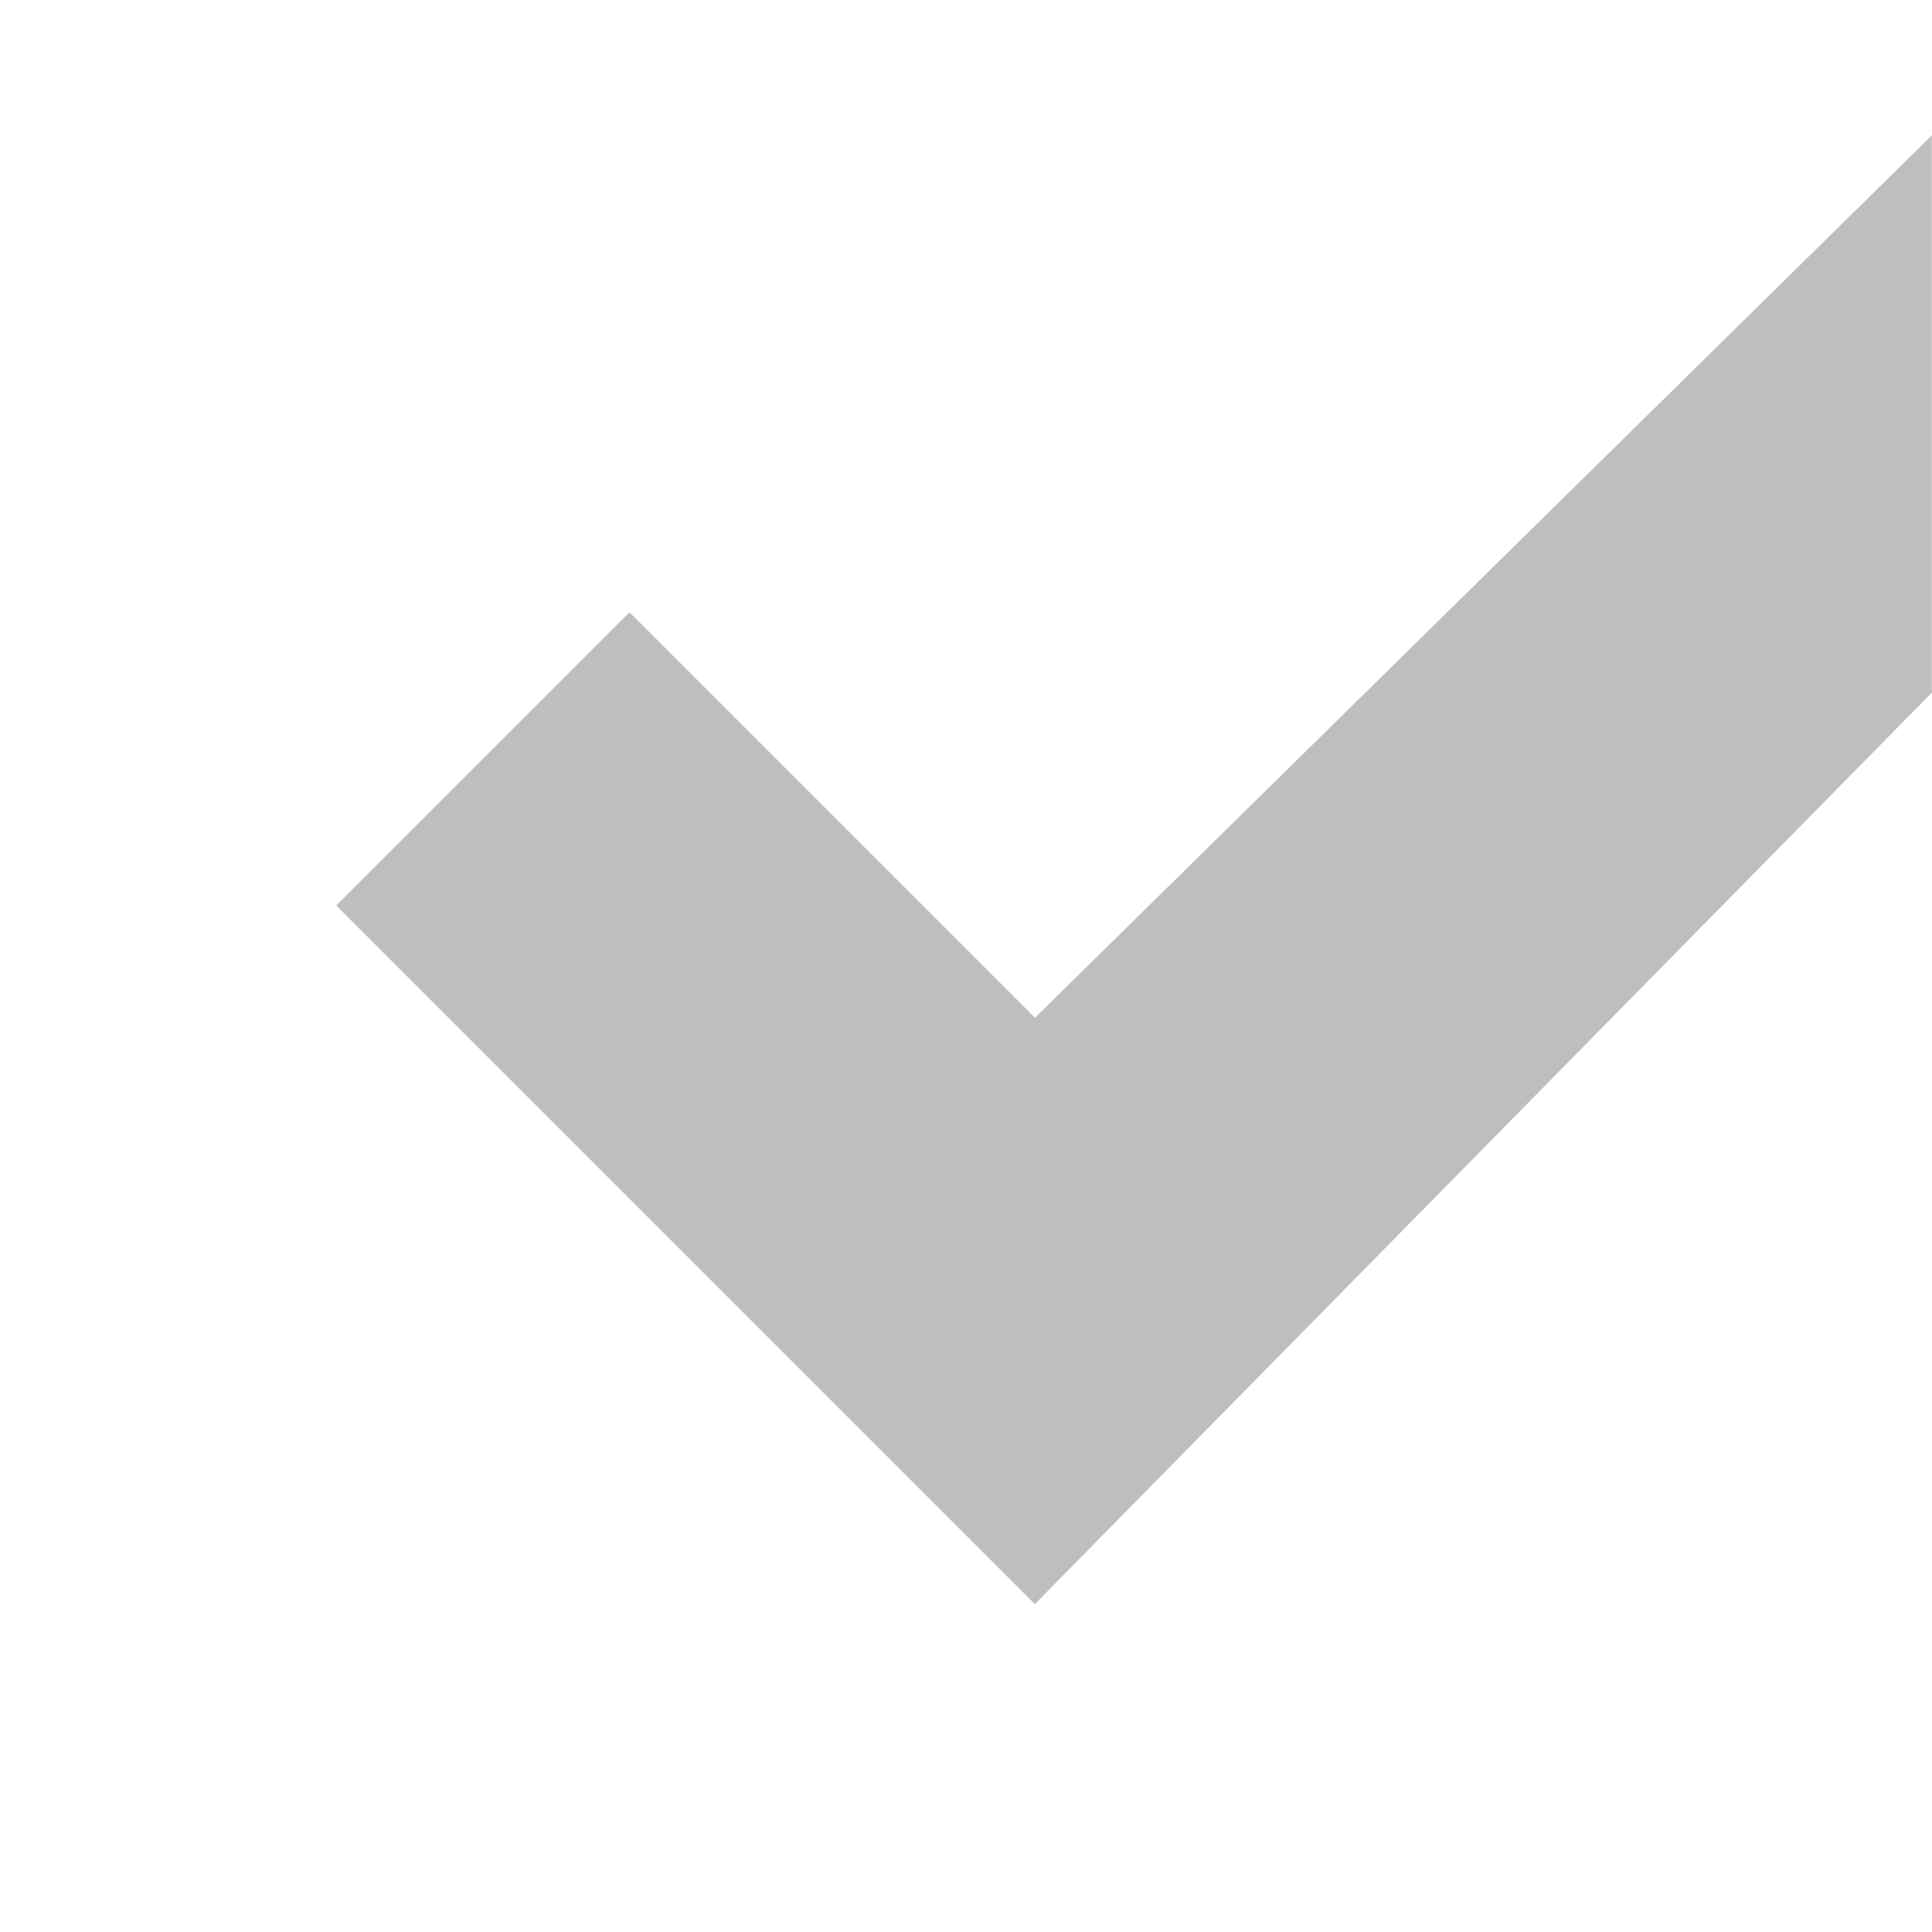
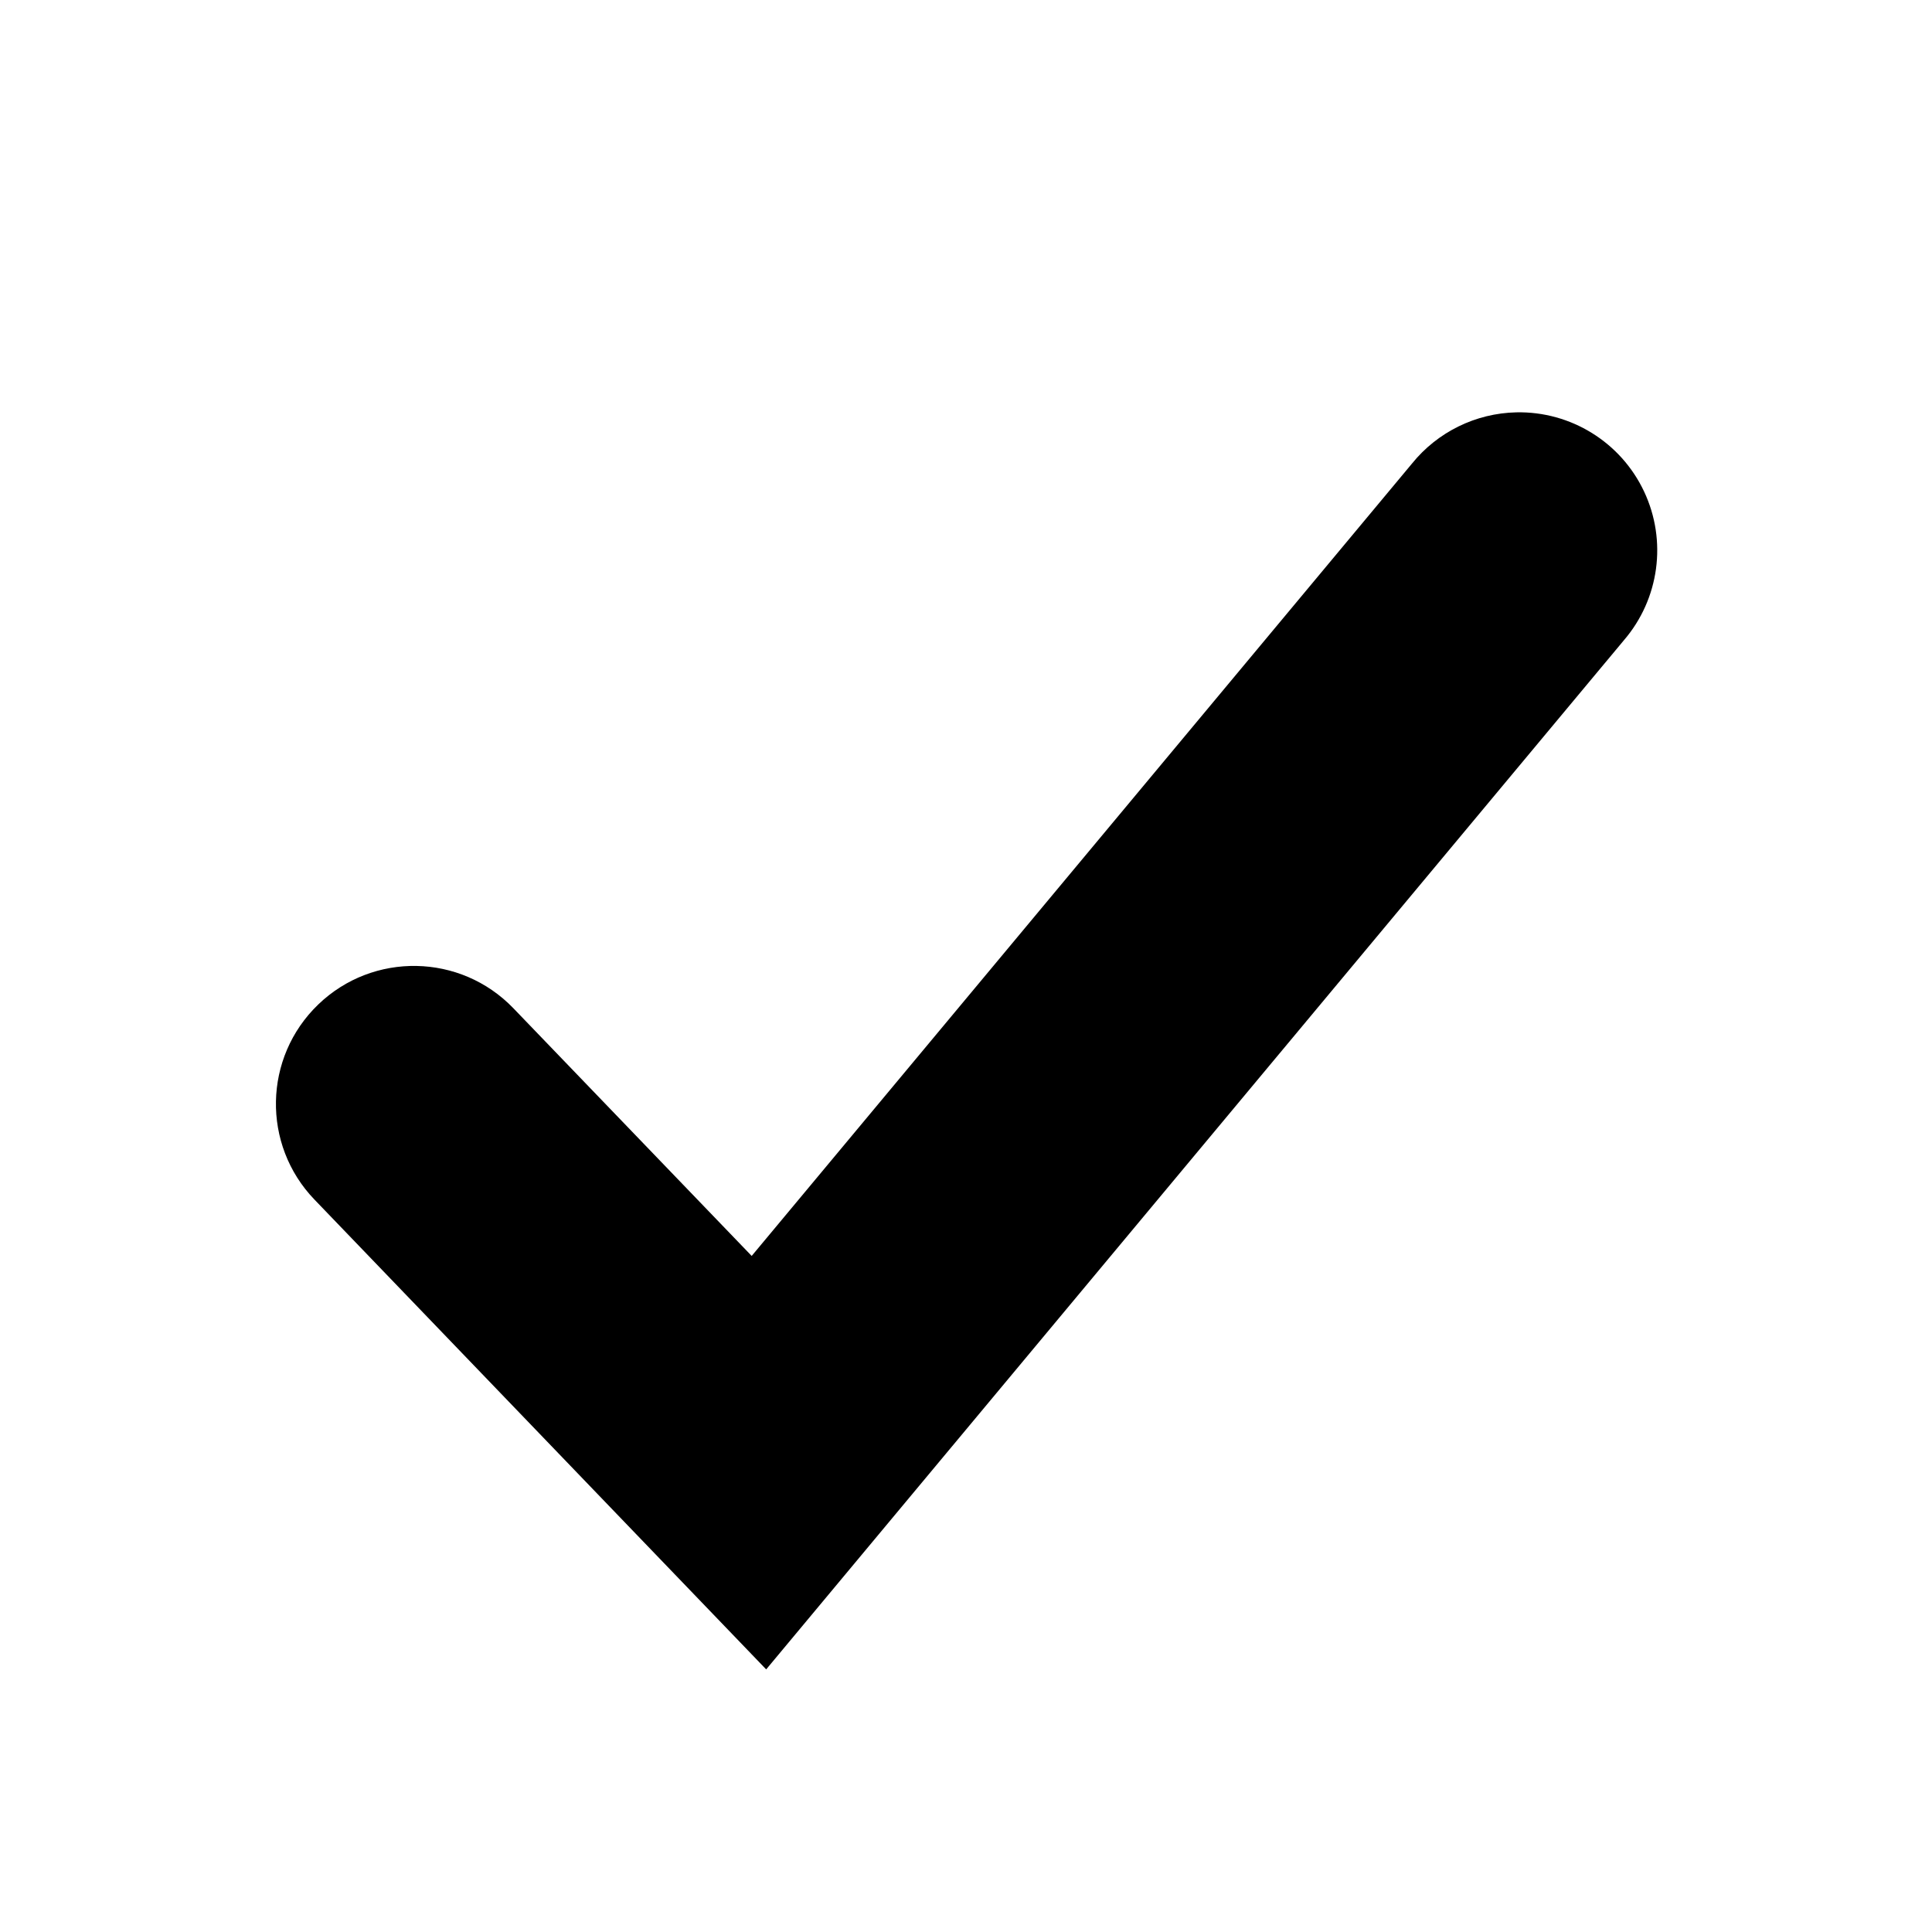
- <svg xmlns="http://www.w3.org/2000/svg" xmlns:ns1="http://www.openswatchbook.org/uri/2009/osb" height="14" id="svg7384" version="1.1" width="14">
-   <defs id="defs7386">
-     <linearGradient gradientTransform="matrix(-2.736579,0.2820293,-0.1890831,-0.9998832,239.5401,-879.4556)" id="linearGradient19282" ns1:paint="solid">
-       <stop id="stop19284" offset="0" style="stop-color:#666666;stop-opacity:1;" />
-     </linearGradient>
-   </defs>
-   <g id="layer9" style="display:inline;opacity:1" transform="translate(-401.0002,-339)">
-     <path style="color:#000000;font-style:normal;font-variant:normal;font-weight:normal;font-stretch:normal;font-size:medium;line-height:normal;font-family:Sans;-inkscape-font-specification:Sans;text-indent:0;text-align:start;text-decoration:none;text-decoration-line:none;letter-spacing:normal;word-spacing:normal;text-transform:none;direction:ltr;block-progression:tb;writing-mode:lr-tb;baseline-shift:baseline;text-anchor:start;display:inline;overflow:visible;visibility:visible;fill:#bebebe;fill-opacity:1;stroke:none;stroke-width:3;marker:none;enable-background:accumulate" d="m 415,339.98 -6.5,6.395 -2.938,-2.938 -2.125,2.125 5.062,5.062 6.5,-6.605 0,-4.039 z" id="path8913-6-7-1-5-1" />
+ <svg xmlns="http://www.w3.org/2000/svg" width="14" height="14" viewBox="0 0 14 14" version="1.1" id="svg8">
+   <defs id="defs2" />
+   <g id="layer1" transform="translate(0,-503.625)">
+     <path style="color:#000000;font-style:normal;font-variant:normal;font-weight:normal;font-stretch:normal;font-size:medium;line-height:normal;font-family:sans-serif;font-variant-ligatures:normal;font-variant-position:normal;font-variant-caps:normal;font-variant-numeric:normal;font-variant-alternates:normal;font-feature-settings:normal;text-indent:0;text-align:start;text-decoration:none;text-decoration-line:none;text-decoration-style:solid;text-decoration-color:#000000;letter-spacing:normal;word-spacing:normal;text-transform:none;writing-mode:lr-tb;direction:ltr;text-orientation:mixed;dominant-baseline:auto;baseline-shift:baseline;text-anchor:start;white-space:normal;shape-padding:0;clip-rule:nonzero;display:inline;overflow:visible;visibility:visible;opacity:1;isolation:auto;mix-blend-mode:normal;color-interpolation:sRGB;color-interpolation-filters:linearRGB;solid-color:#000000;solid-opacity:1;vector-effect:none;fill:#000000;fill-opacity:1;fill-rule:nonzero;stroke:none;stroke-width:2;stroke-linecap:round;stroke-linejoin:miter;stroke-miterlimit:4;stroke-dasharray:none;stroke-dashoffset:0;stroke-opacity:1;color-rendering:auto;image-rendering:auto;shape-rendering:auto;text-rendering:auto;enable-background:accumulate" d="m 10.988,506.613 a 1,1 0 0 0 -0.756,0.371 l -4.785,5.742 -1.727,-1.795 a 1,1 0 1 0 -1.441,1.387 l 3.273,3.404 6.215,-7.457 a 1,1 0 0 0 -0.779,-1.652 z" id="path989" />
  </g>
-   <g id="layer10" style="display:inline" transform="translate(-401.0002,-339)" />
-   <g id="layer11" transform="translate(-401.0002,-339)" />
-   <g id="layer13" style="display:inline" transform="translate(-401.0002,-339)" />
-   <g id="layer14" transform="translate(-401.0002,-339)" />
-   <g id="layer15" style="display:inline" transform="translate(-401.0002,-339)" />
-   <g id="g71291" style="display:inline" transform="translate(-401.0002,-339)" />
-   <g id="g4953" style="display:inline" transform="translate(-401.0002,-339)" />
-   <g id="layer12" style="display:inline" transform="translate(-401.0002,-339)" />
</svg>
